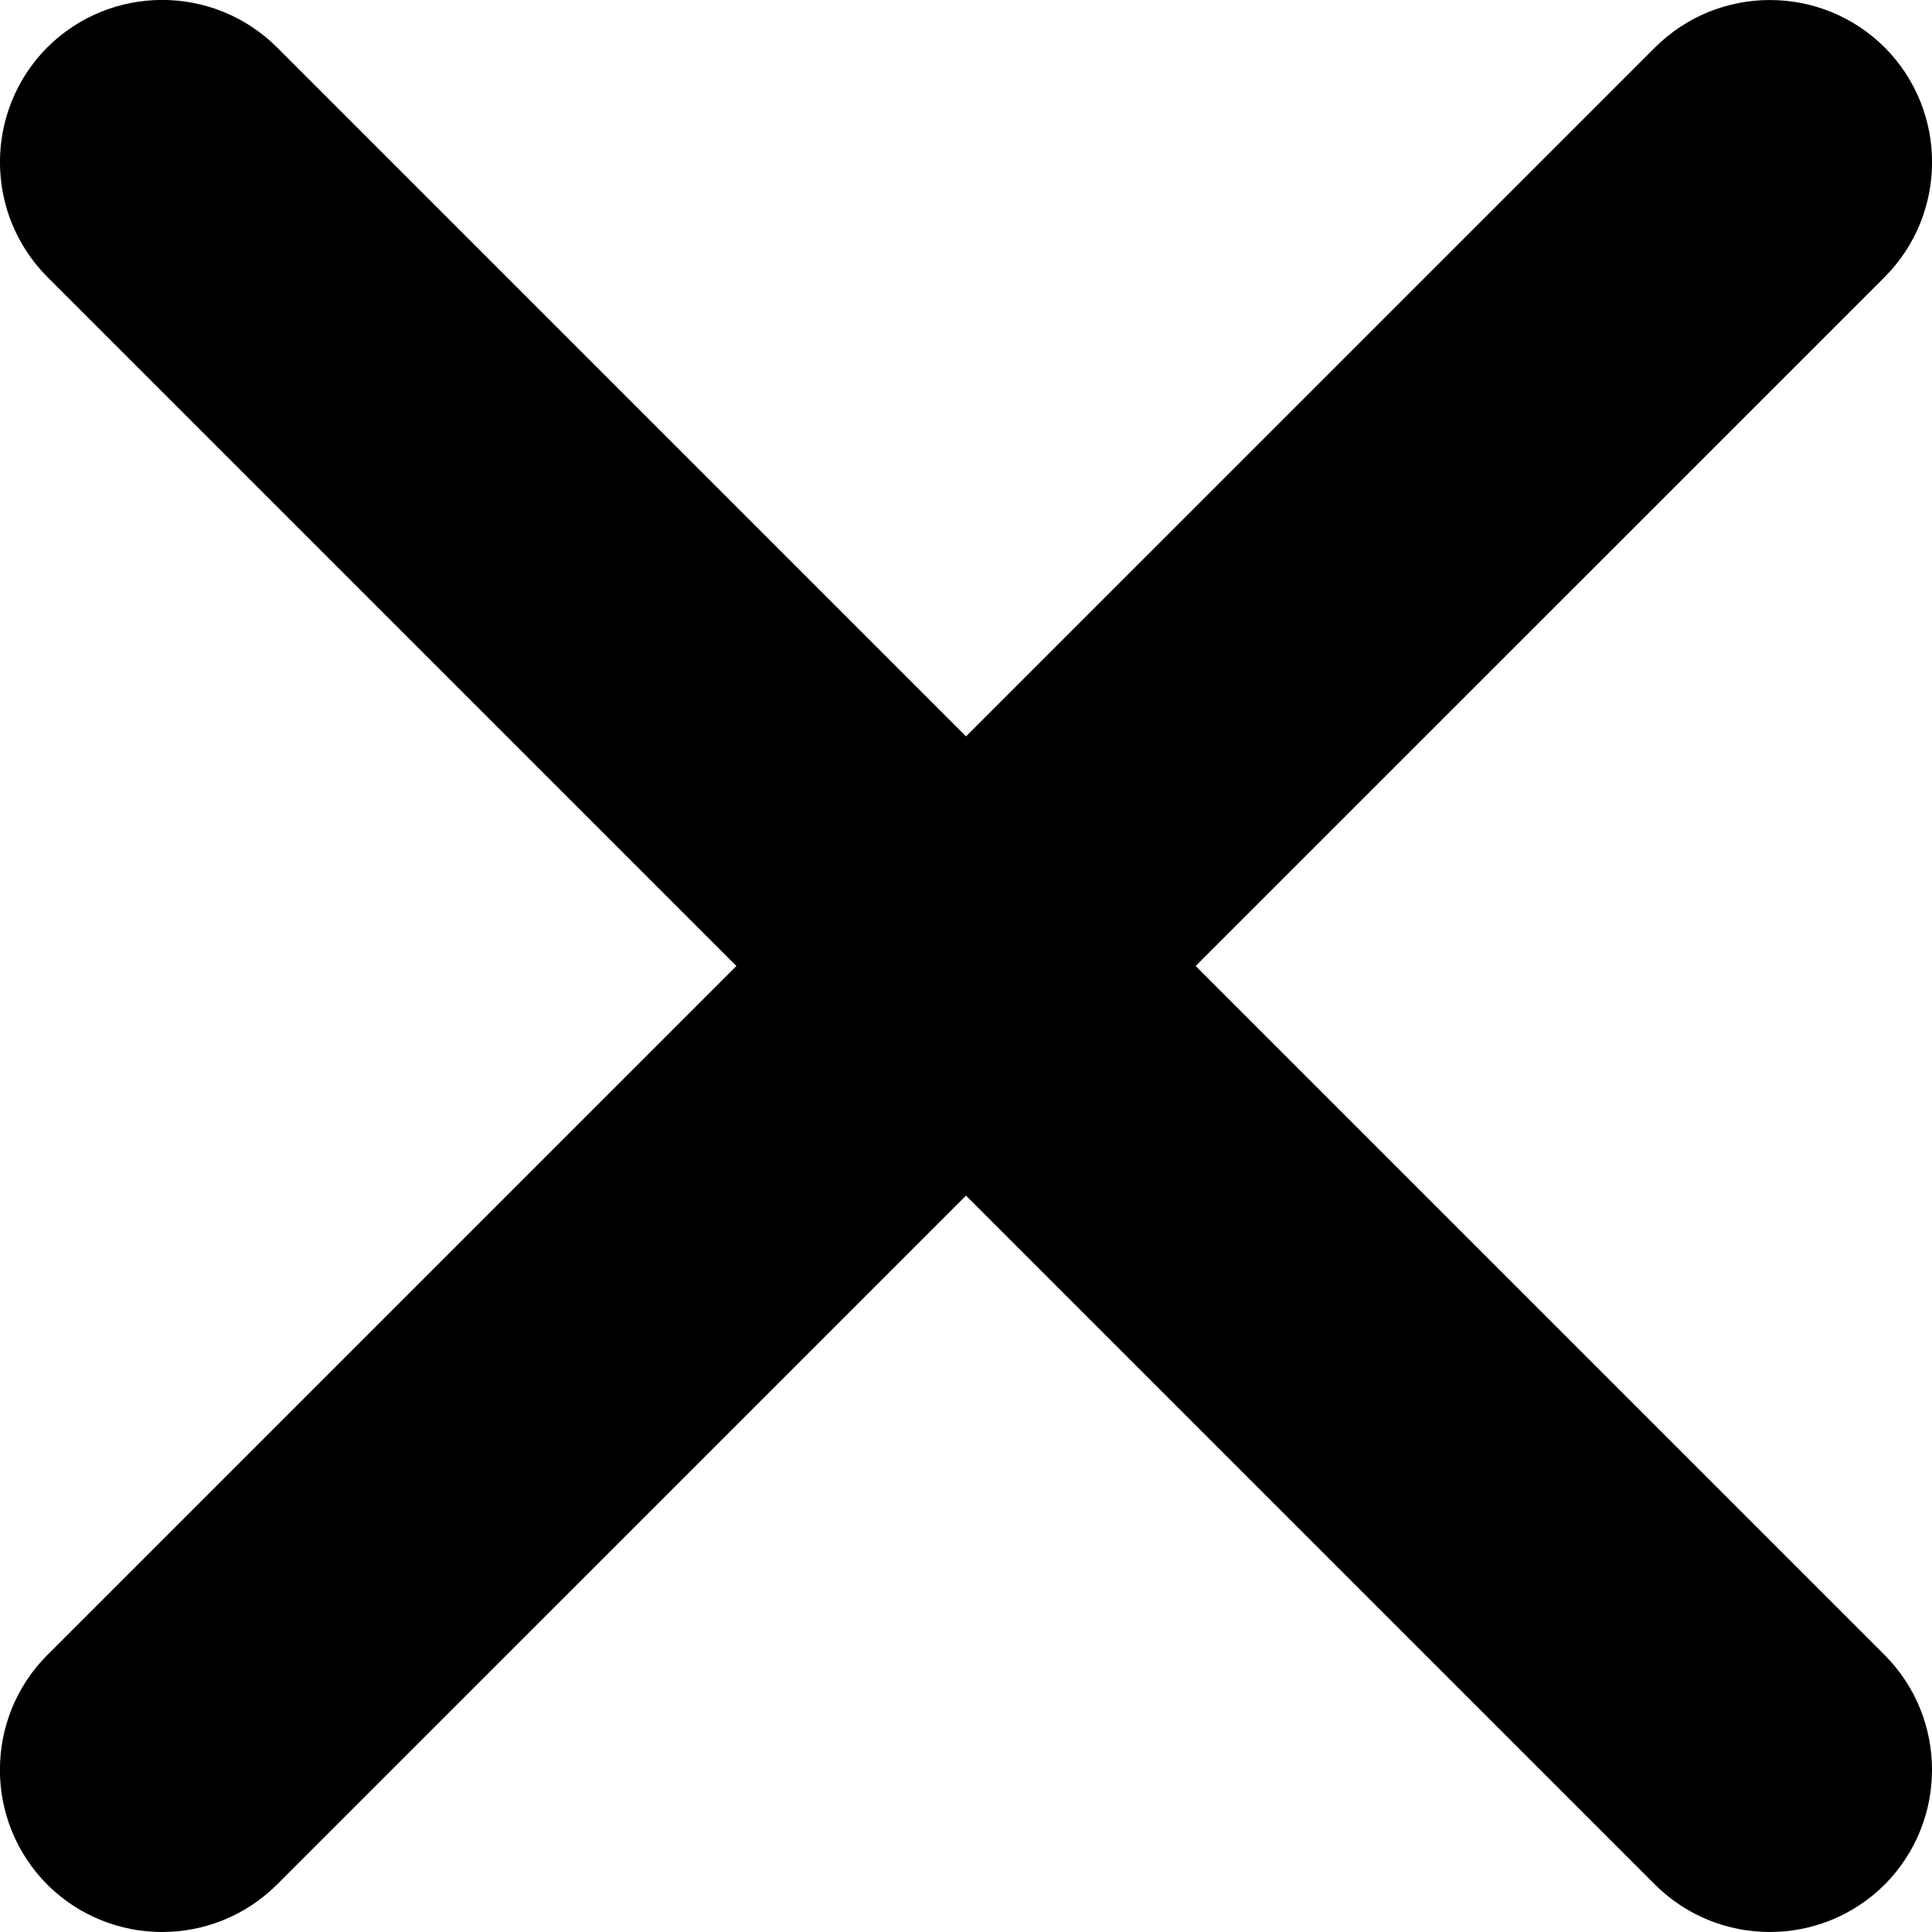
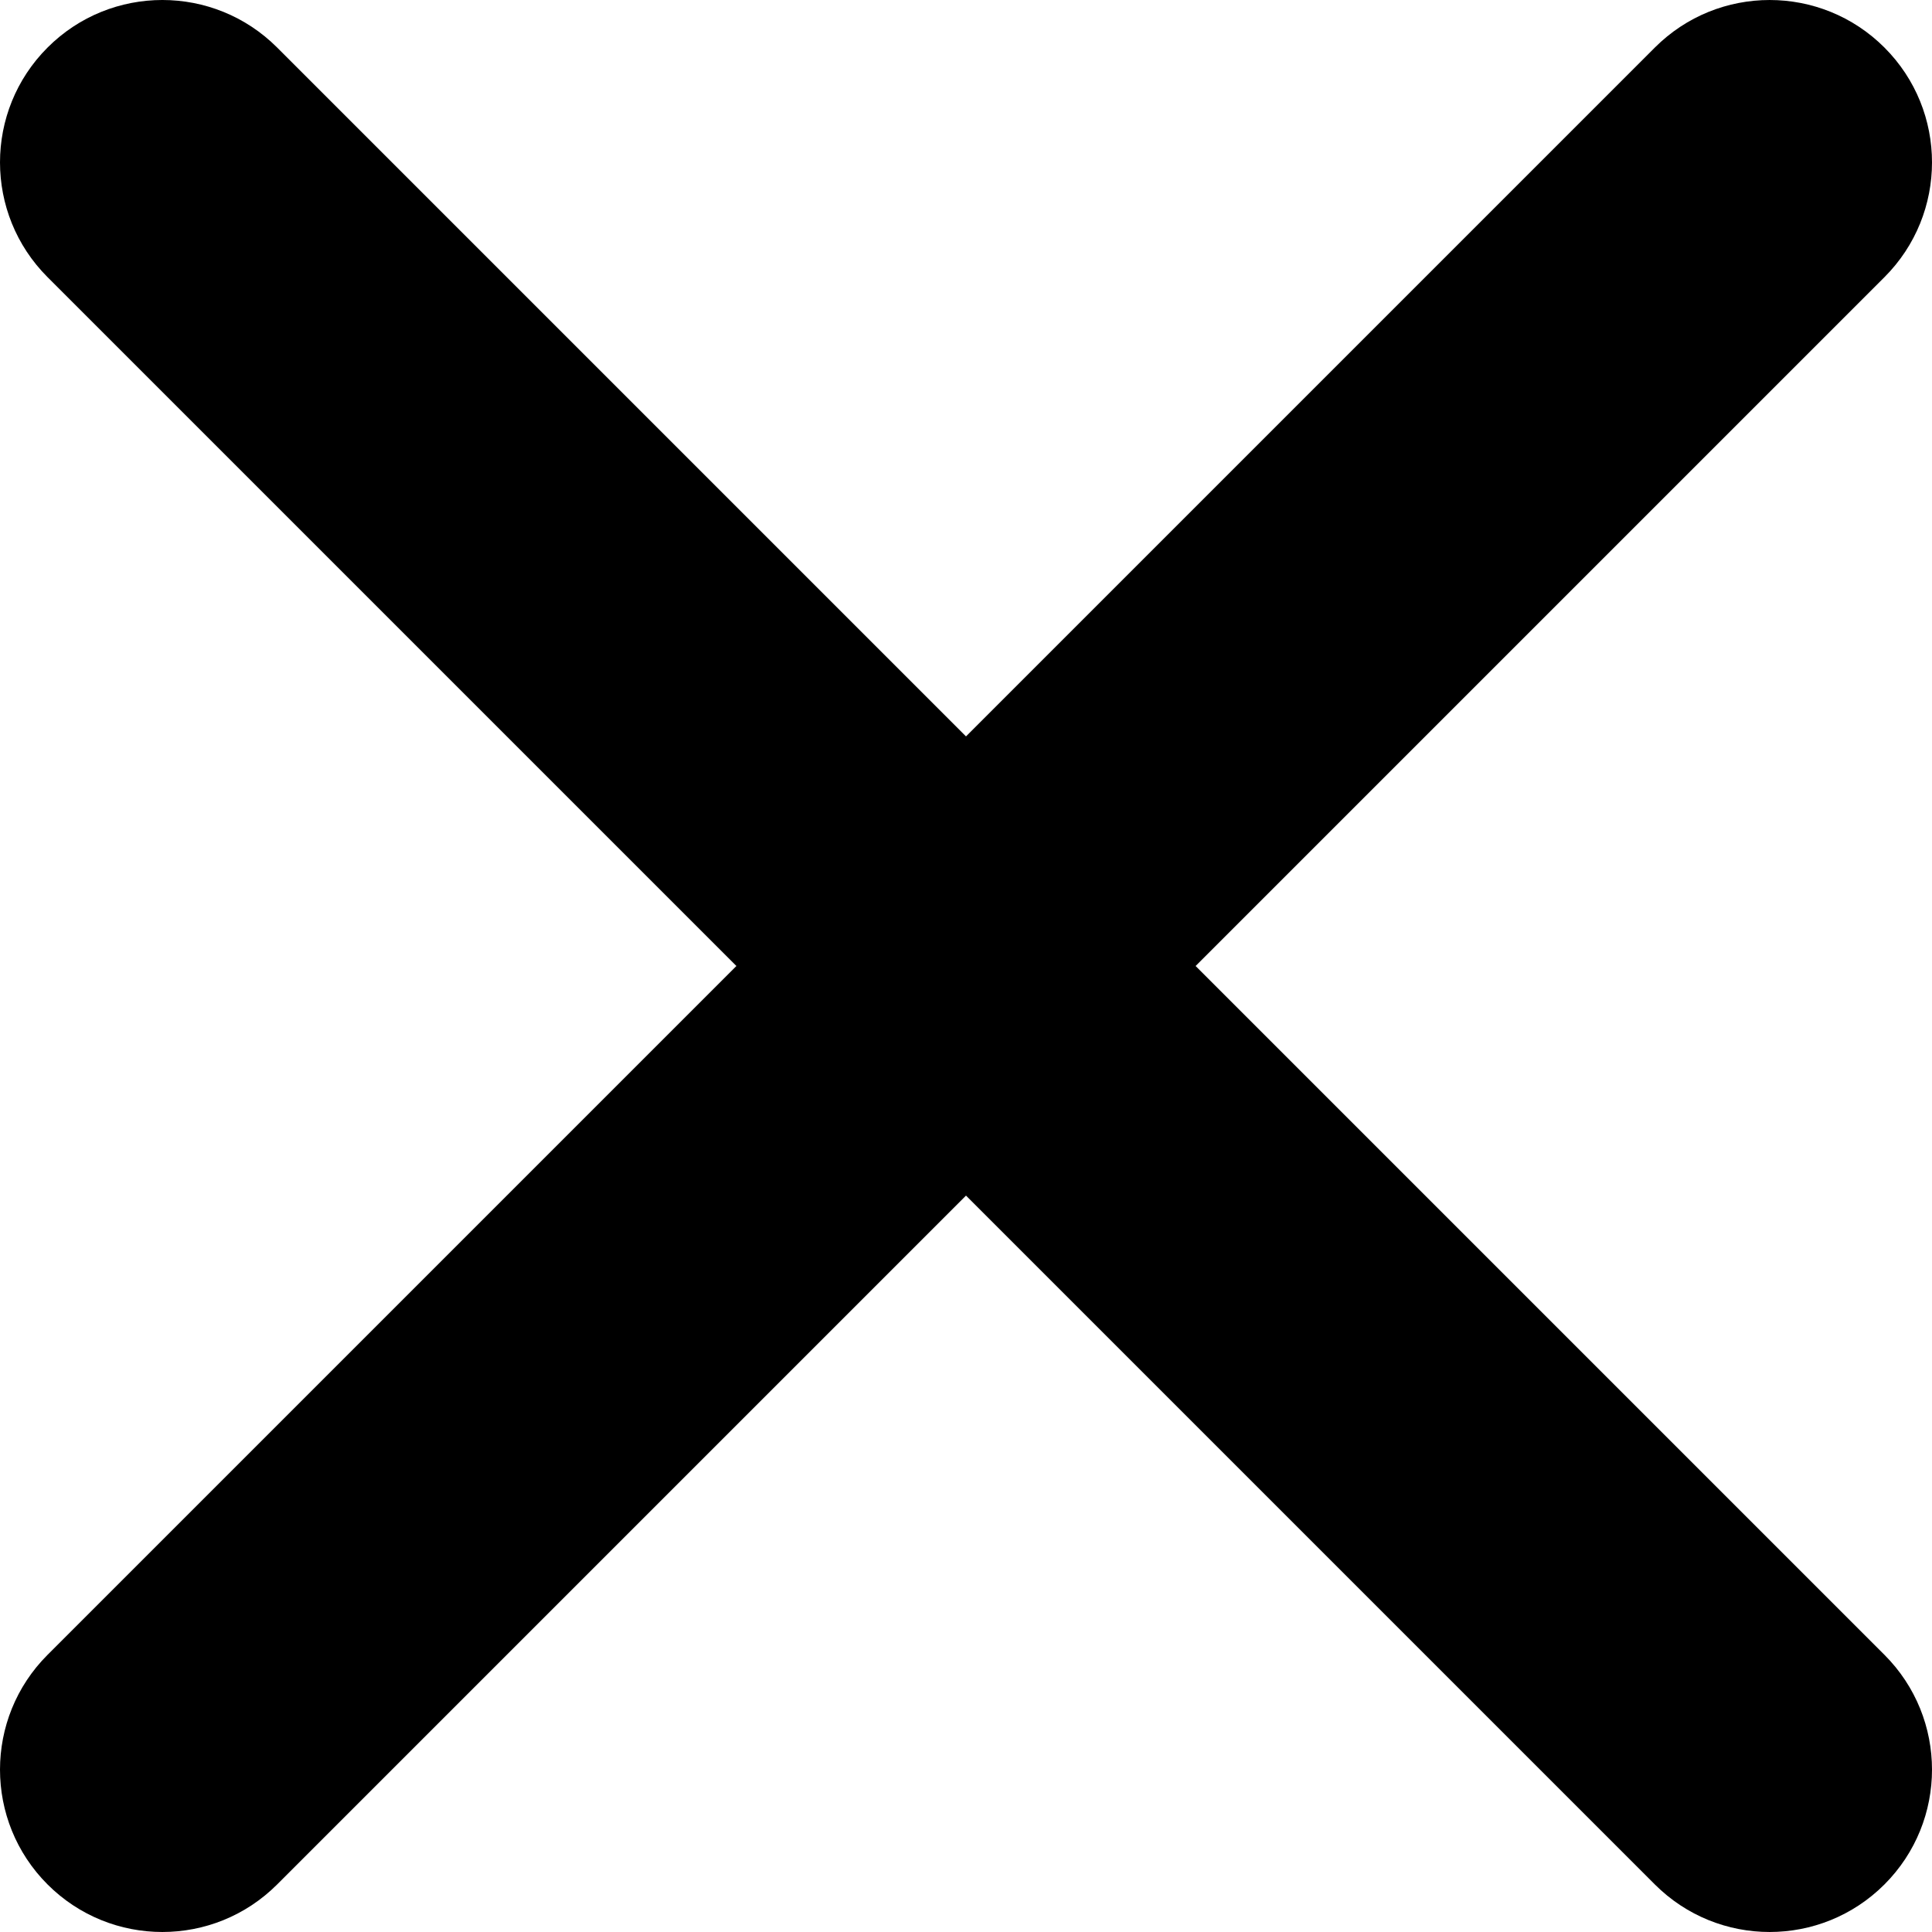
- <svg xmlns="http://www.w3.org/2000/svg" viewBox="0 0 31.725 31.725">
-   <defs>
-     <clipPath id="a_times">
-       <path d="M0 23.794h23.794V0H0z" />
-     </clipPath>
-   </defs>
-   <g clip-path="url(#a_times)" transform="matrix(1.33333 0 0 -1.33333 0 31.725)">
-     <path d="M20.382.584L.583 20.383a2.005 2.005 0 0 0 0 2.828 2.005 2.005 0 0 0 2.828 0l19.8-19.8a2.005 2.005 0 0 0 0-2.827 2.005 2.005 0 0 0-2.829 0" fill="currentColor" />
-     <path d="M.584 3.412L20.383 23.21a2.005 2.005 0 0 0 2.828 0 2.005 2.005 0 0 0 0-2.828L3.41.583a2.005 2.005 0 0 0-2.827 0 2.005 2.005 0 0 0 0 2.829" fill="currentColor" />
-   </g>
+ <svg xmlns="http://www.w3.org/2000/svg" viewBox="0 0 212.982 212.982">
+   <path d="M131.804 106.491l75.936-75.936c6.99-6.99 6.99-18.323 0-25.312-6.99-6.99-18.322-6.99-25.312 0L106.491 81.18 30.554 5.242c-6.99-6.99-18.322-6.99-25.312 0-6.989 6.99-6.989 18.323 0 25.312l75.937 75.936-75.937 75.937c-6.989 6.99-6.989 18.323 0 25.312 6.99 6.99 18.322 6.99 25.312 0l75.937-75.937 75.937 75.937c6.989 6.99 18.322 6.99 25.312 0 6.99-6.99 6.99-18.322 0-25.312l-75.936-75.936z" fill-rule="evenodd" clip-rule="evenodd" fill="currentColor" />
</svg>
